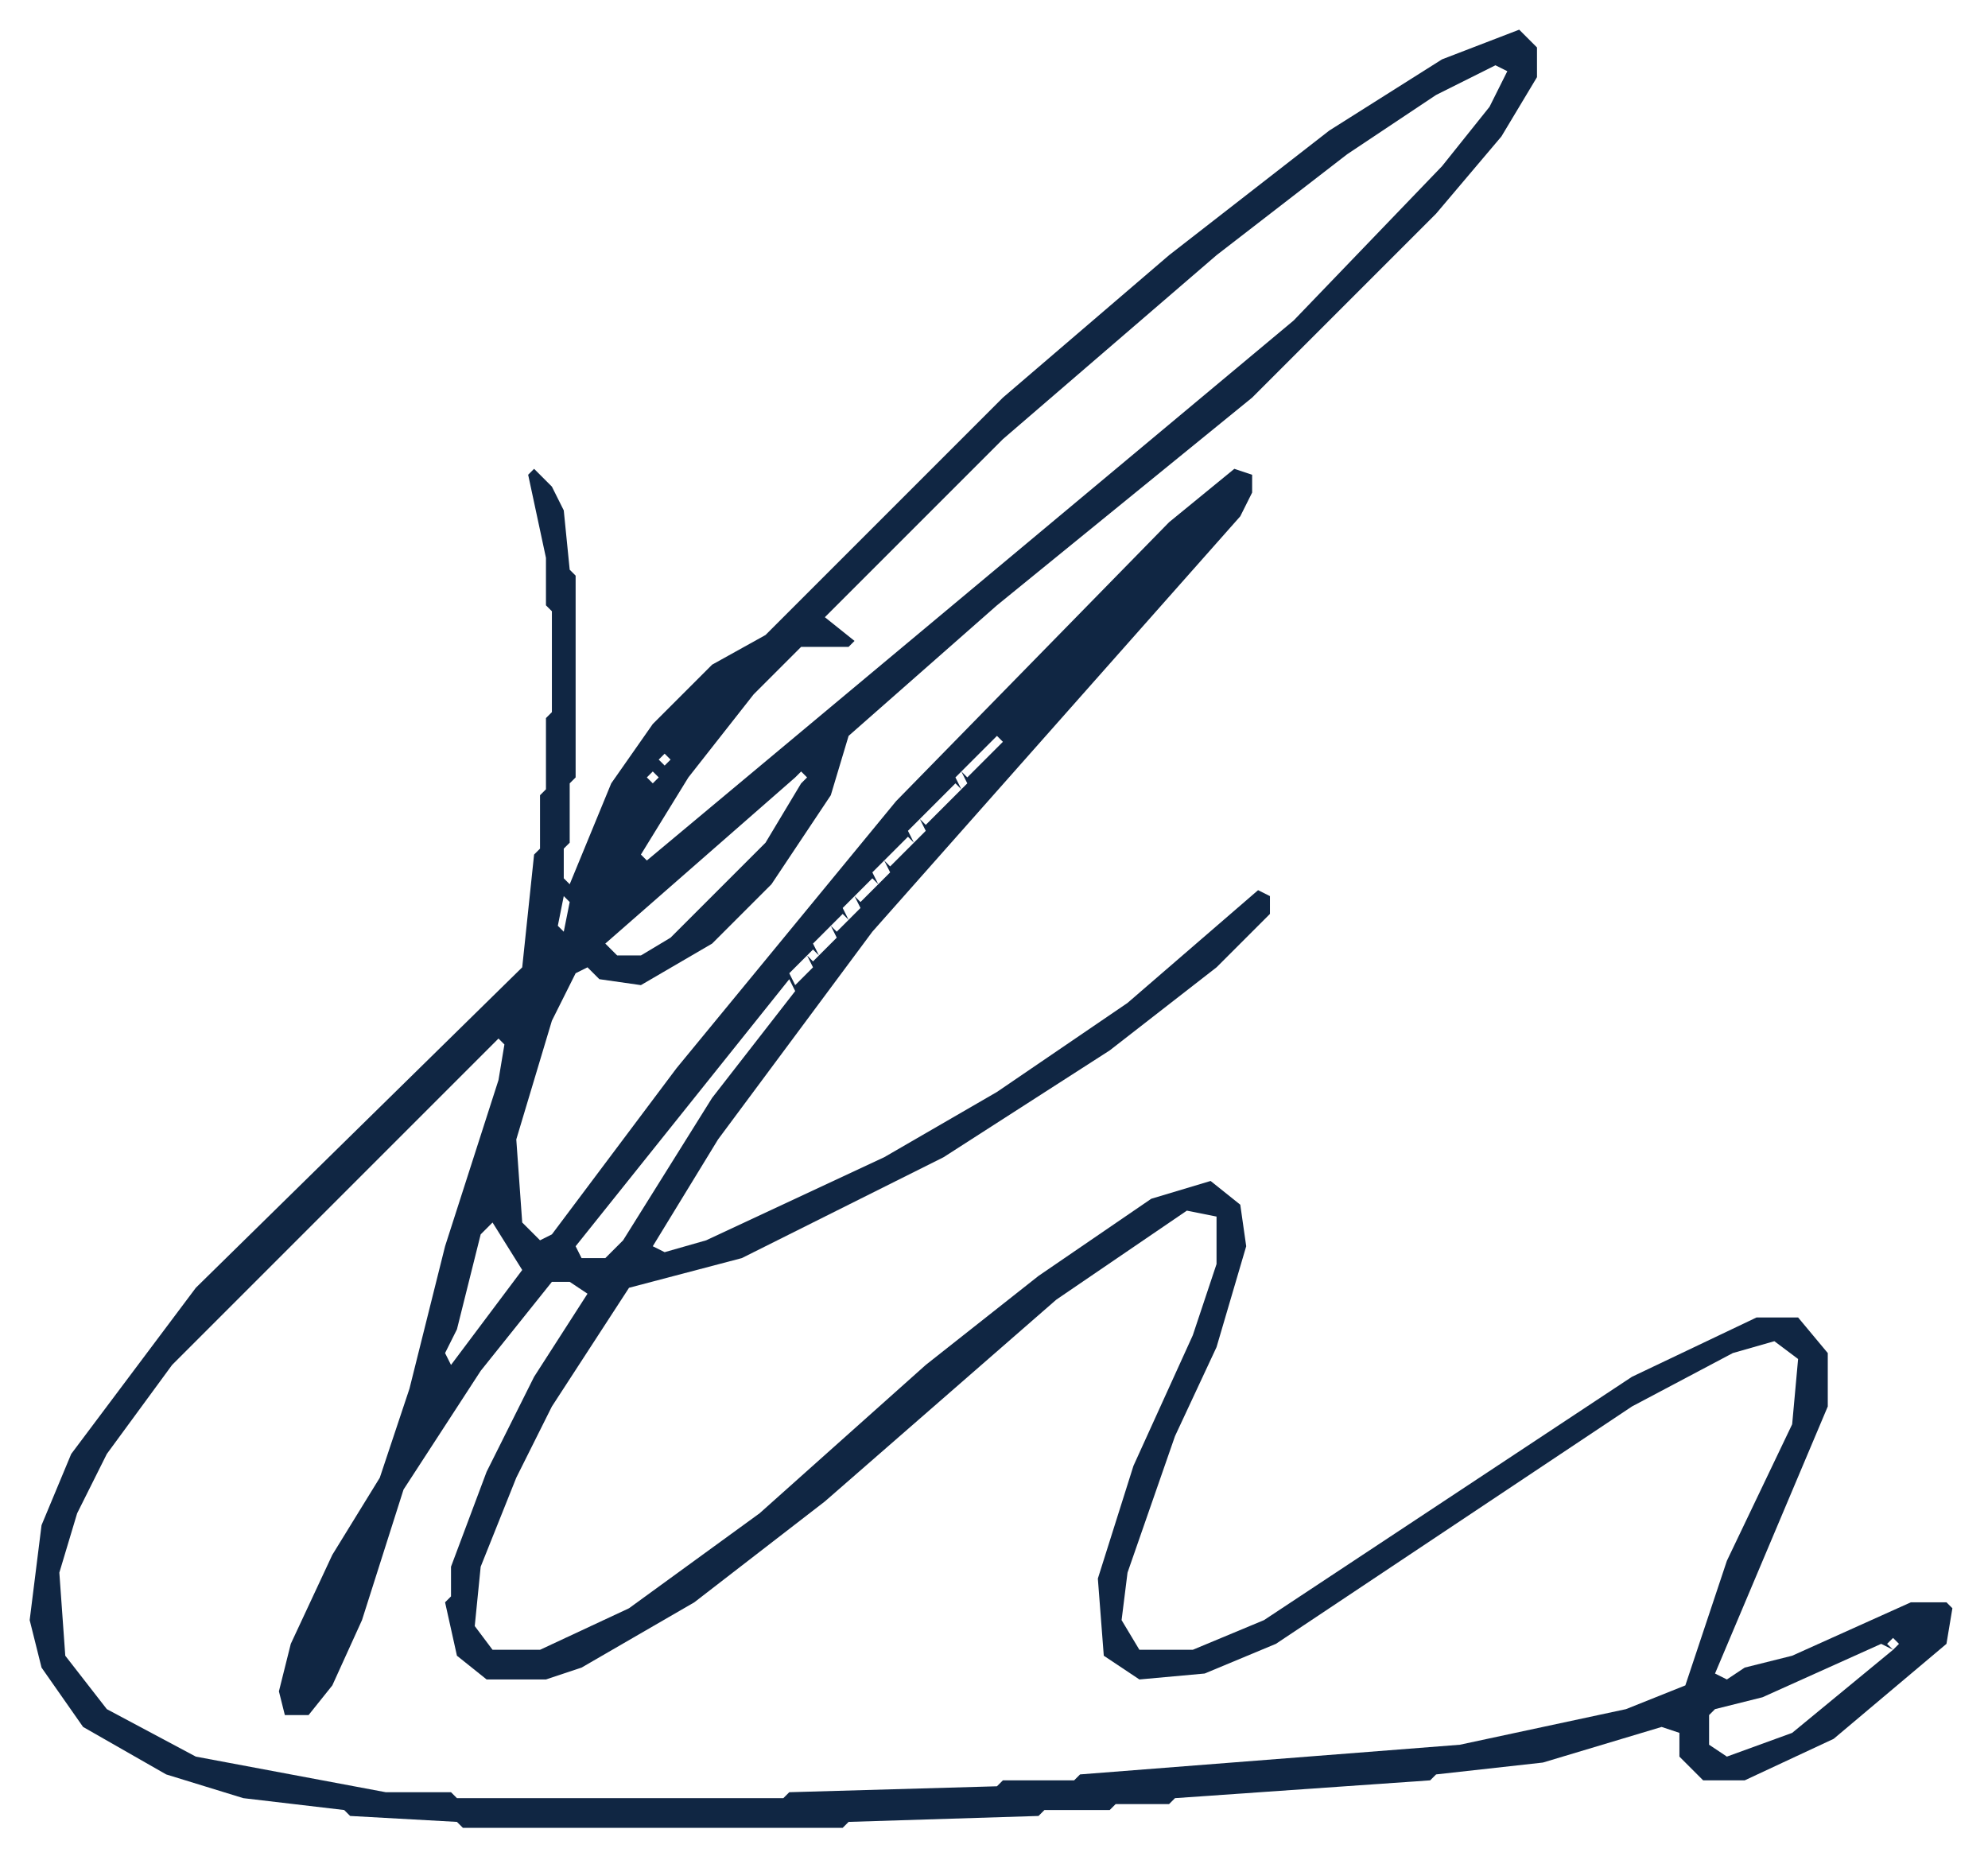
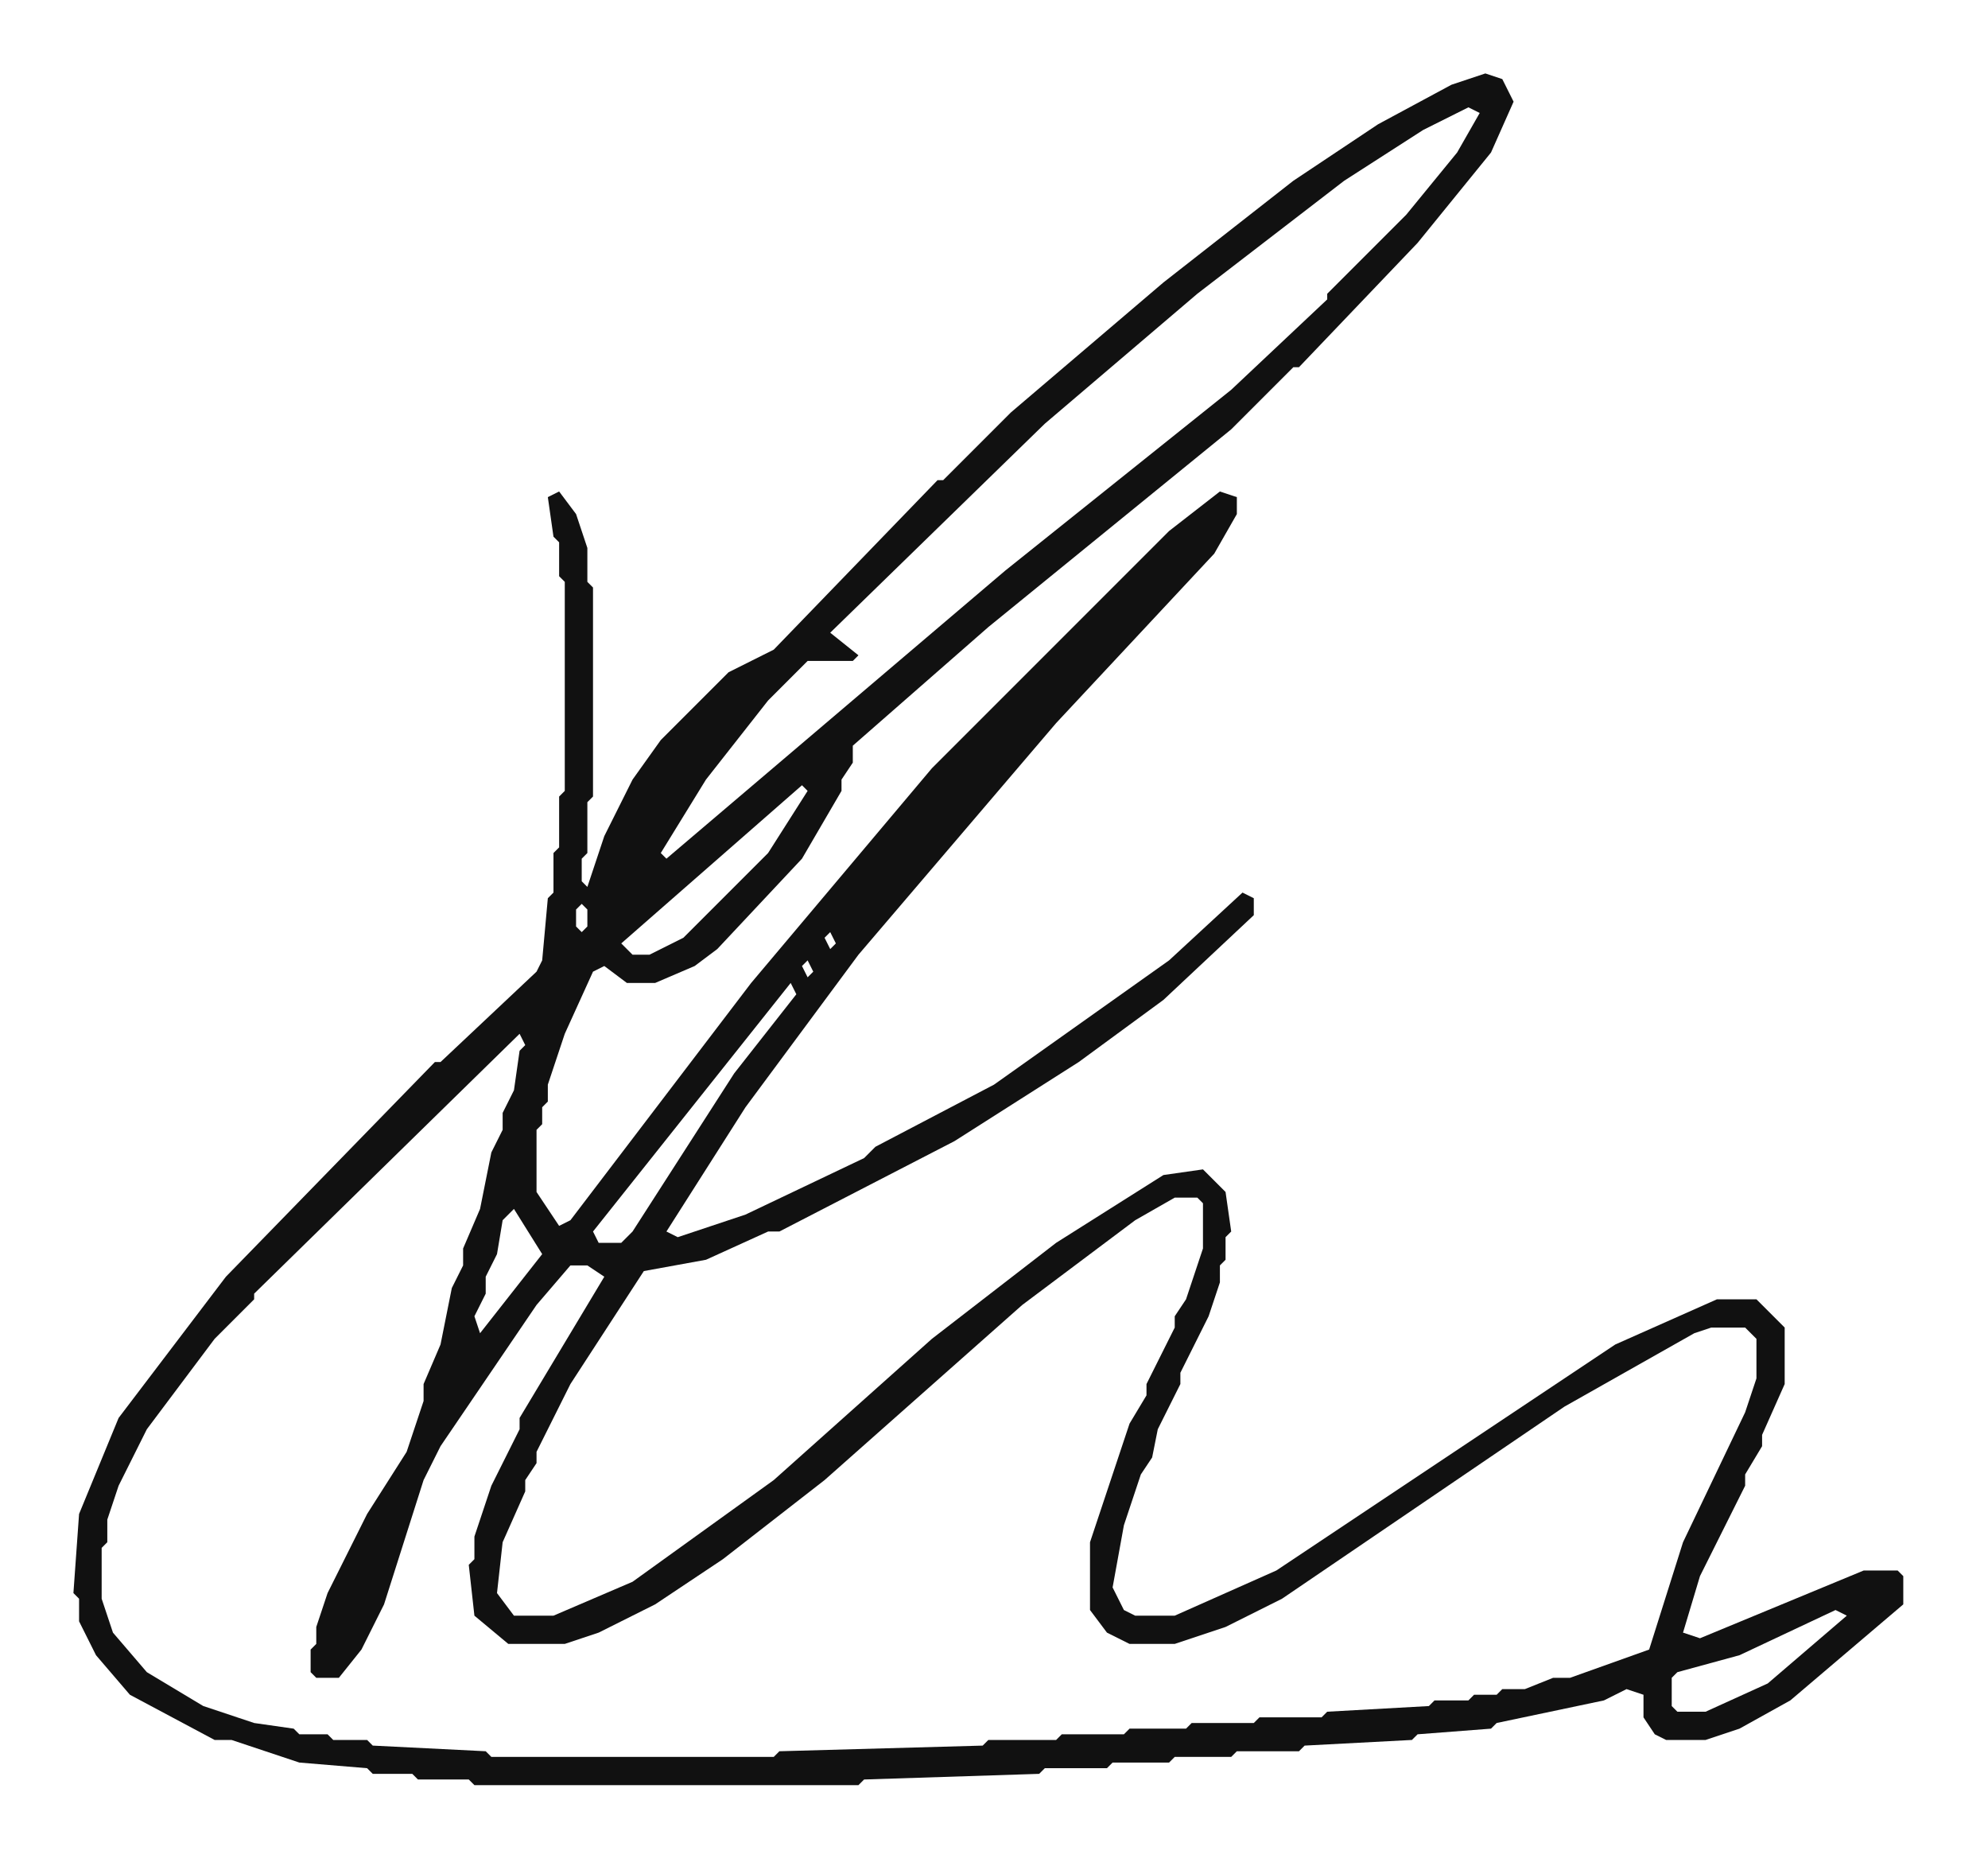
- <svg xmlns="http://www.w3.org/2000/svg" viewBox="0 0 335 314" role="img" aria-label="Handwritten signature of August Kring">
-   <path fill="#102643" fill-rule="evenodd" d="M256 5L243 10L224 22L197 43L169 67L129 107L120 112L110 122L103 132L96 149L95 148L95 143L96 142L96 132L97 131L97 97L96 96L95 86L93 82L90 79L89 80L92 94L92 102L93 103L93 120L92 121L92 133L91 134L91 143L90 144L88 163L33 217L12 245L7 257L5 273L7 281L14 291L28 299L41 303L58 305L59 306L77 307L78 308L142 308L143 307L175 306L176 305L187 305L188 304L197 304L198 303L241 300L242 299L260 297L280 291L283 292L283 296L287 300L294 300L309 293L328 277L329 271L328 270L322 270L302 279L294 281L291 283L289 282L308 237L308 228L303 222L296 222L275 232L213 273L201 278L192 278L189 273L190 265L198 242L205 227L210 210L209 203L204 199L194 202L175 215L156 230L128 255L106 271L91 278L83 278L80 274L81 264L87 249L93 237L106 217L125 212L159 195L187 177L205 163L214 154L214 151L212 150L190 169L168 184L149 195L119 209L112 211L110 210L121 192L147 157L209 87L211 83L211 80L208 79L197 88L151 135L114 180L93 208L91 209L88 206L87 192L93 172L97 164L99 163L101 165L108 166L120 159L130 149L140 134L143 124L168 102L211 67L242 36L253 23L259 13L259 8Z M319 278L302 292L291 296L288 294L288 289L289 288L297 286L317 277Z M318 277L319 276L320 277L319 278Z M83 206L88 214L76 230L75 228L77 224L81 208Z M10 265L13 255L18 245L29 230L84 175L85 176L84 182L75 210L69 234L64 249L56 262L49 277L47 285L48 289L52 289L56 284L61 273L68 251L81 231L93 216L96 216L99 218L90 232L82 248L76 264L76 269L75 270L77 279L82 283L92 283L98 281L117 270L139 253L178 219L200 204L205 205L205 213L201 225L191 247L185 266L186 279L192 283L203 282L215 277L275 237L292 228L299 226L303 229L302 240L291 263L284 284L274 288L246 294L182 299L181 300L169 300L168 301L133 302L132 303L77 303L76 302L65 302L33 296L18 288L11 279Z M133 165L134 167L120 185L105 209L102 212L98 212L97 210Z M136 161L137 163L134 166L133 164Z M136 161L137 160L138 161L137 162Z M140 156L141 158L138 161L137 159Z M140 156L141 155L142 156L141 157Z M141 155L142 154L143 155L142 156Z M144 151L145 153L143 155L142 153Z M95 151L96 152L95 157L94 156Z M144 151L145 150L146 151L145 152Z M145 150L146 149L147 150L146 151Z M146 149L147 148L148 149L147 150Z M149 145L150 147L148 149L147 147Z M149 145L150 144L151 145L150 146Z M150 144L151 143L152 144L151 145Z M151 143L152 142L153 143L152 144Z M152 142L153 141L154 142L153 143Z M155 138L156 140L154 142L153 140Z M155 138L156 137L157 138L156 139Z M156 137L157 136L158 137L157 138Z M157 136L158 135L159 136L158 137Z M158 135L159 134L160 135L159 136Z M159 134L160 133L161 134L160 135Z M160 133L161 132L162 133L161 134Z M135 132L129 142L113 158L108 161L104 161L102 159L134 131Z M161 131L162 130L163 132L162 133Z M134 131L135 130L136 131L135 132Z M109 131L110 130L111 131L110 132Z M162 130L163 129L164 130L163 131Z M163 129L164 128L165 129L164 130Z M164 128L165 127L166 128L165 129Z M111 128L112 127L113 128L112 129Z M165 127L166 126L167 127L166 128Z M166 126L167 125L168 126L167 127Z M167 125L168 124L169 125L168 126Z M254 12L251 18L243 28L218 54L109 145L108 144L116 131L127 117L135 109L143 109L144 108L139 104L169 74L205 43L227 26L242 16L252 11Z" />
+ <svg xmlns="http://www.w3.org/2000/svg" viewBox="58 16 352 331" width="352" height="331" role="img" aria-label="August Kring's original handwritten signature">
+   <path fill="#111111" fill-rule="evenodd" d="M324,30 321,29 315,31 302,38 287,48 264,66 237,89 225,101 224,101 195,131 187,135 175,147 170,154 165,164 162,173 161,172 161,168 162,167 162,158 163,157 163,120 162,119 162,113 160,107 157,103 155,104 156,111 157,112 157,118 158,119 158,156 157,157 157,166 156,167 156,174 155,175 154,186 153,188 136,204 135,204 98,242 79,267 72,284 71,298 72,299 72,303 75,309 81,316 96,324 99,324 111,328 123,329 124,330 131,330 132,331 141,331 142,332 210,332 211,331 242,330 243,329 254,329 255,328 265,328 266,327 276,327 277,326 288,326 289,325 308,324 309,323 322,322 323,321 342,317 346,315 349,316 349,320 351,323 353,324 360,324 366,322 375,317 395,300 395,295 394,294 388,294 359,306 356,305 359,295 367,279 367,277 370,272 370,270 374,261 374,251 369,246 362,246 344,254 284,294 266,302 259,302 257,301 255,297 257,286 260,277 262,274 263,269 267,261 267,259 272,249 274,243 274,240 275,239 275,235 276,234 275,227 271,223 264,224 245,236 223,253 195,278 170,296 156,302 149,302 146,298 147,289 151,280 151,278 153,275 153,273 159,261 172,241 183,239 194,234 196,234 227,218 249,204 264,193 280,178 280,175 278,174 265,186 234,208 213,219 211,221 190,231 178,235 176,234 190,212 210,185 245,144 273,114 277,107 277,104 274,103 265,110 223,152 191,190 159,232 157,233 153,227 153,216 154,215 154,212 155,211 155,208 158,199 163,188 165,187 169,190 174,190 181,187 185,184 200,168 207,156 207,154 209,151 209,148 233,127 276,92 287,81 288,81 309,59 322,43 326,34Z M385,302 371,314 360,319 355,319 354,318 354,313 355,312 366,309 383,301Z M149,230 154,238 143,252 142,249 144,245 144,242 146,238 147,232Z M76,290 77,289 77,285 79,279 84,269 96,253 103,246 103,245 150,199 151,201 150,202 149,209 147,213 147,216 145,220 143,230 140,237 140,240 138,244 136,254 133,261 133,264 130,273 123,284 116,298 114,304 114,307 113,308 113,312 114,313 118,313 122,308 126,300 133,278 136,272 153,247 159,240 162,240 165,242 150,267 150,269 145,279 142,288 142,292 141,293 142,302 148,307 158,307 164,305 174,300 186,292 204,278 239,247 259,232 266,228 270,228 271,229 271,237 268,246 266,249 266,251 261,261 261,263 258,268 251,289 251,301 254,305 258,307 266,307 275,304 285,299 335,265 358,252 361,251 367,251 369,253 369,260 367,266 356,289 350,308 336,313 333,313 328,315 324,315 323,316 319,316 318,317 312,317 311,318 293,319 292,320 281,320 280,321 269,321 268,322 258,322 257,323 246,323 245,324 233,324 232,325 196,326 195,327 145,327 144,326 124,325 123,324 117,324 116,323 111,323 110,322 103,321 94,318 84,312 78,305 76,299Z M198,190 199,192 188,206 170,234 168,236 164,236 163,234Z M200,187 201,186 202,188 201,189Z M204,182 205,181 206,183 205,184Z M161,176 162,177 162,180 161,181 160,180 160,177Z M201,156 194,167 179,182 173,185 170,185 168,183 200,155Z M320,36 316,43 307,54 293,68 293,69 276,85 236,117 176,168 175,167 183,154 194,140 201,133 209,133 210,132 205,128 243,91 270,68 296,48 310,39 318,35Z" />
</svg>
